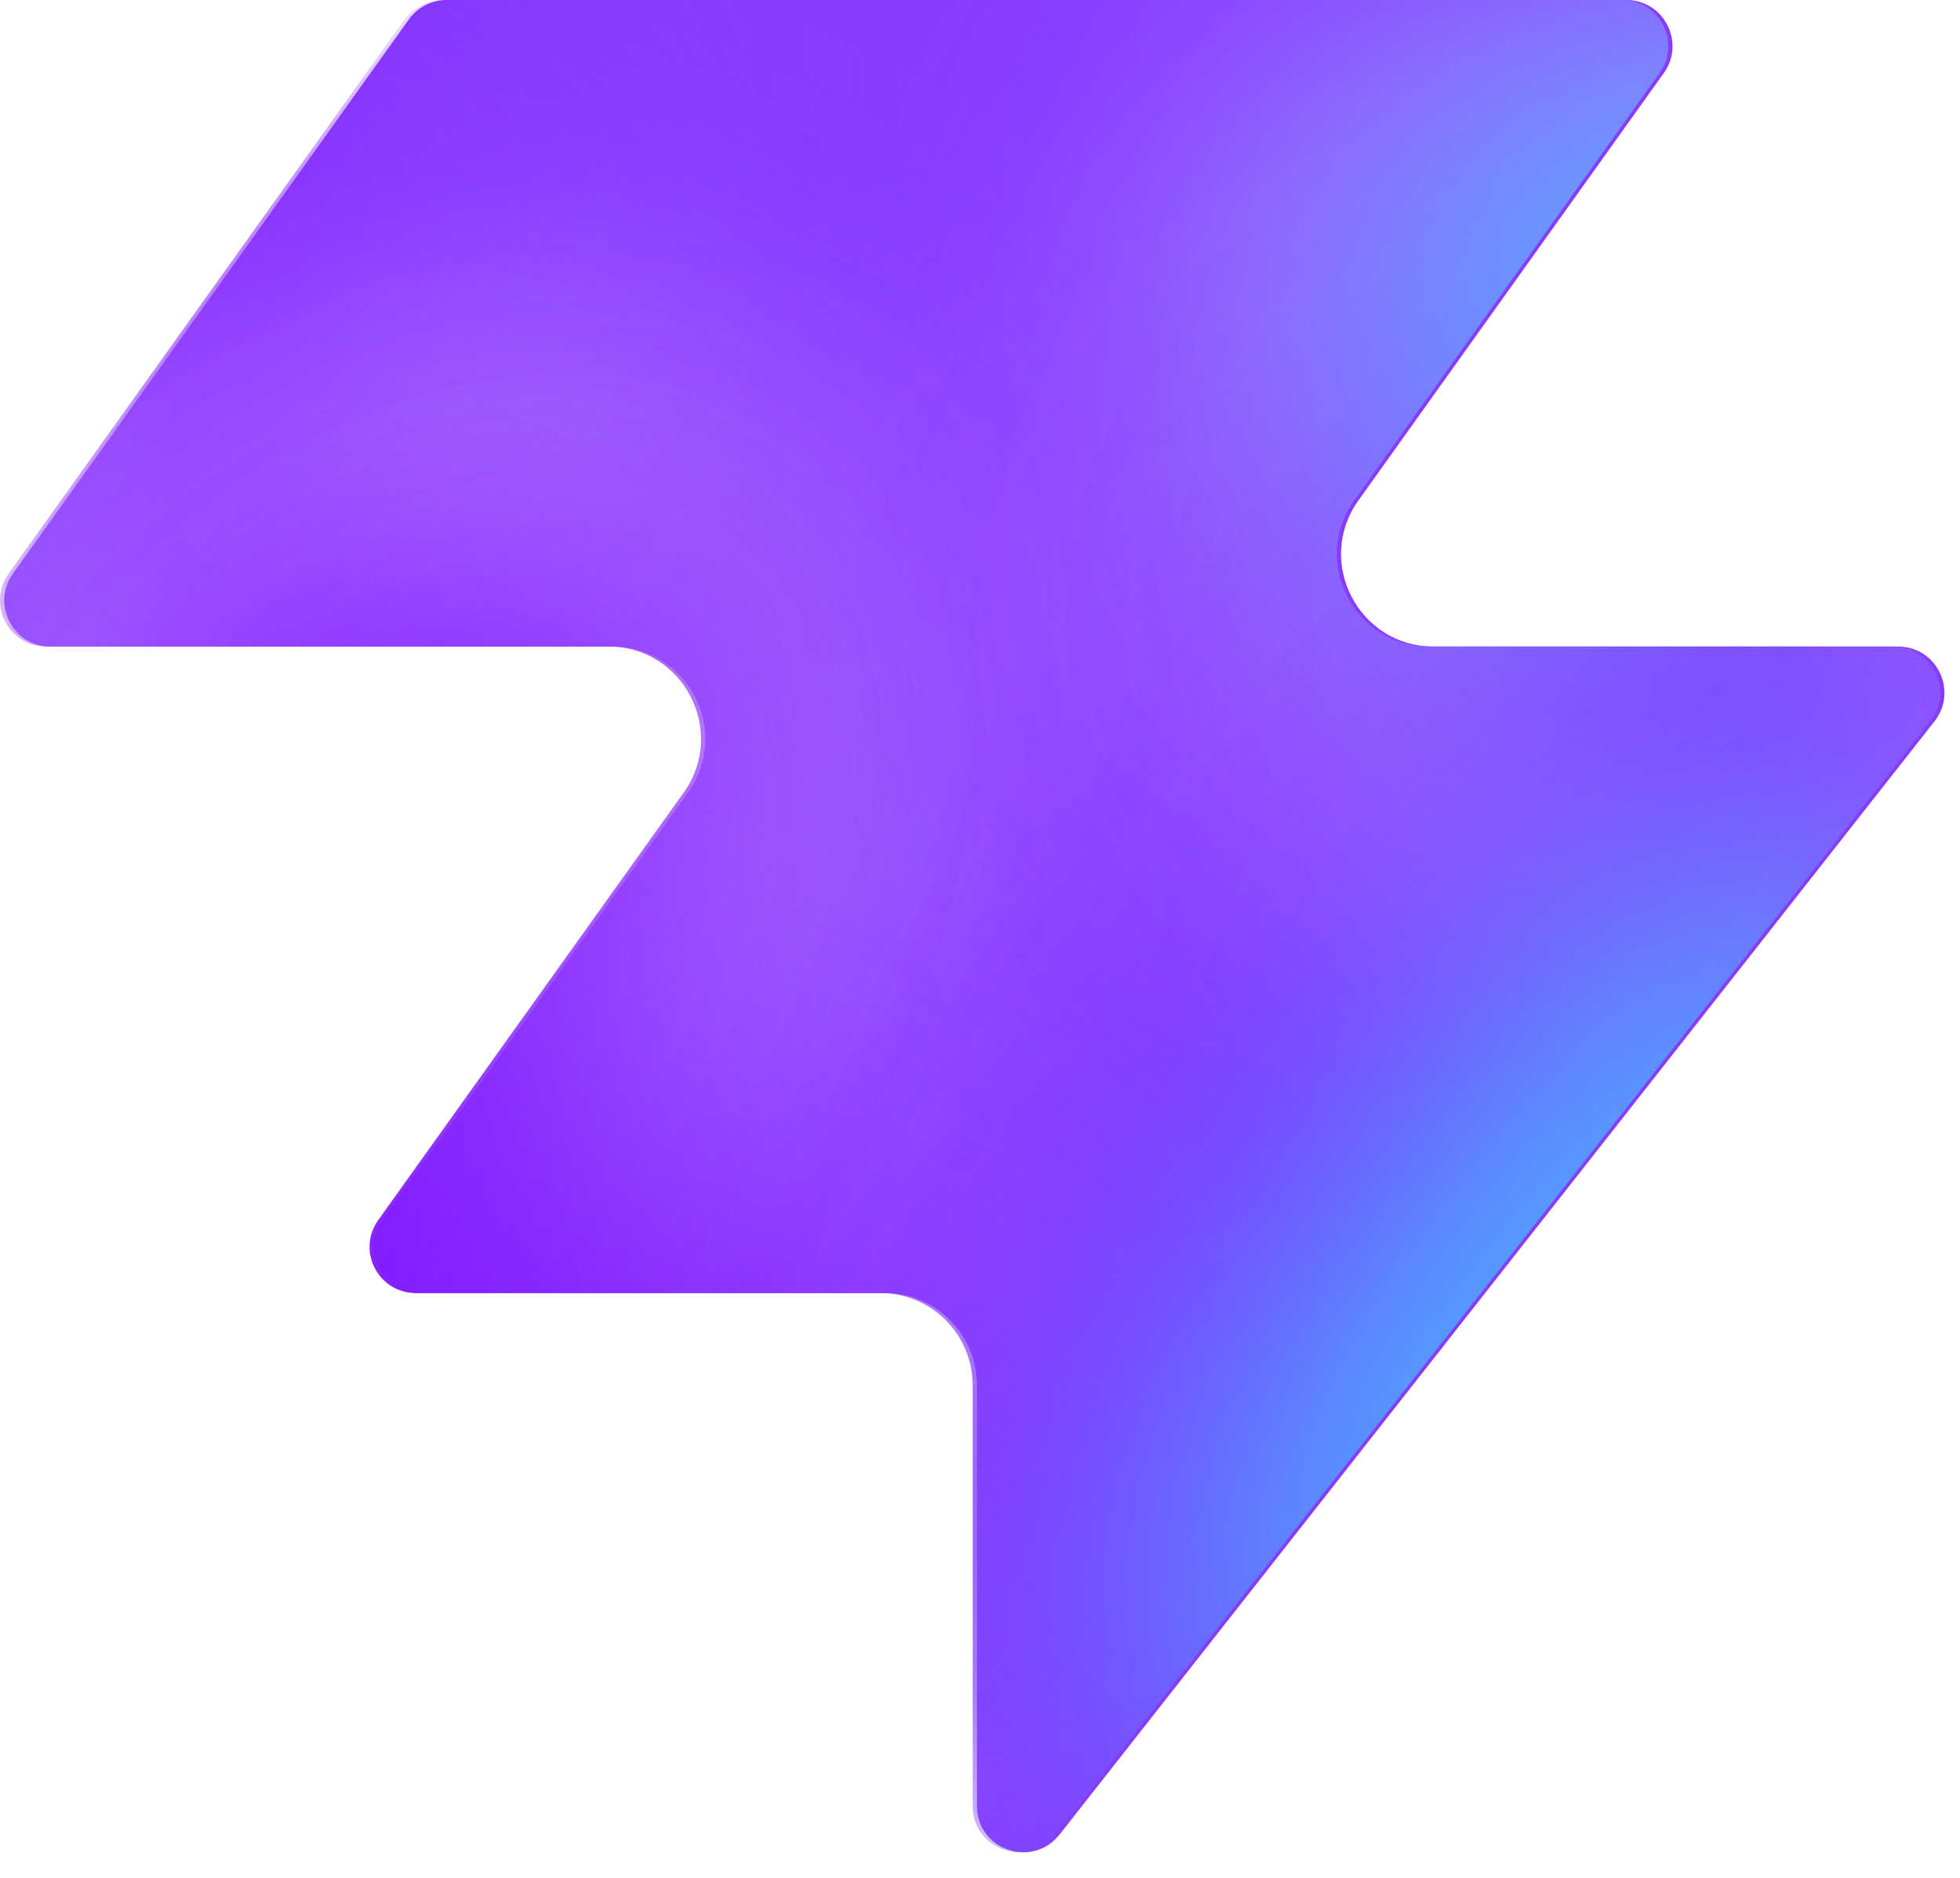
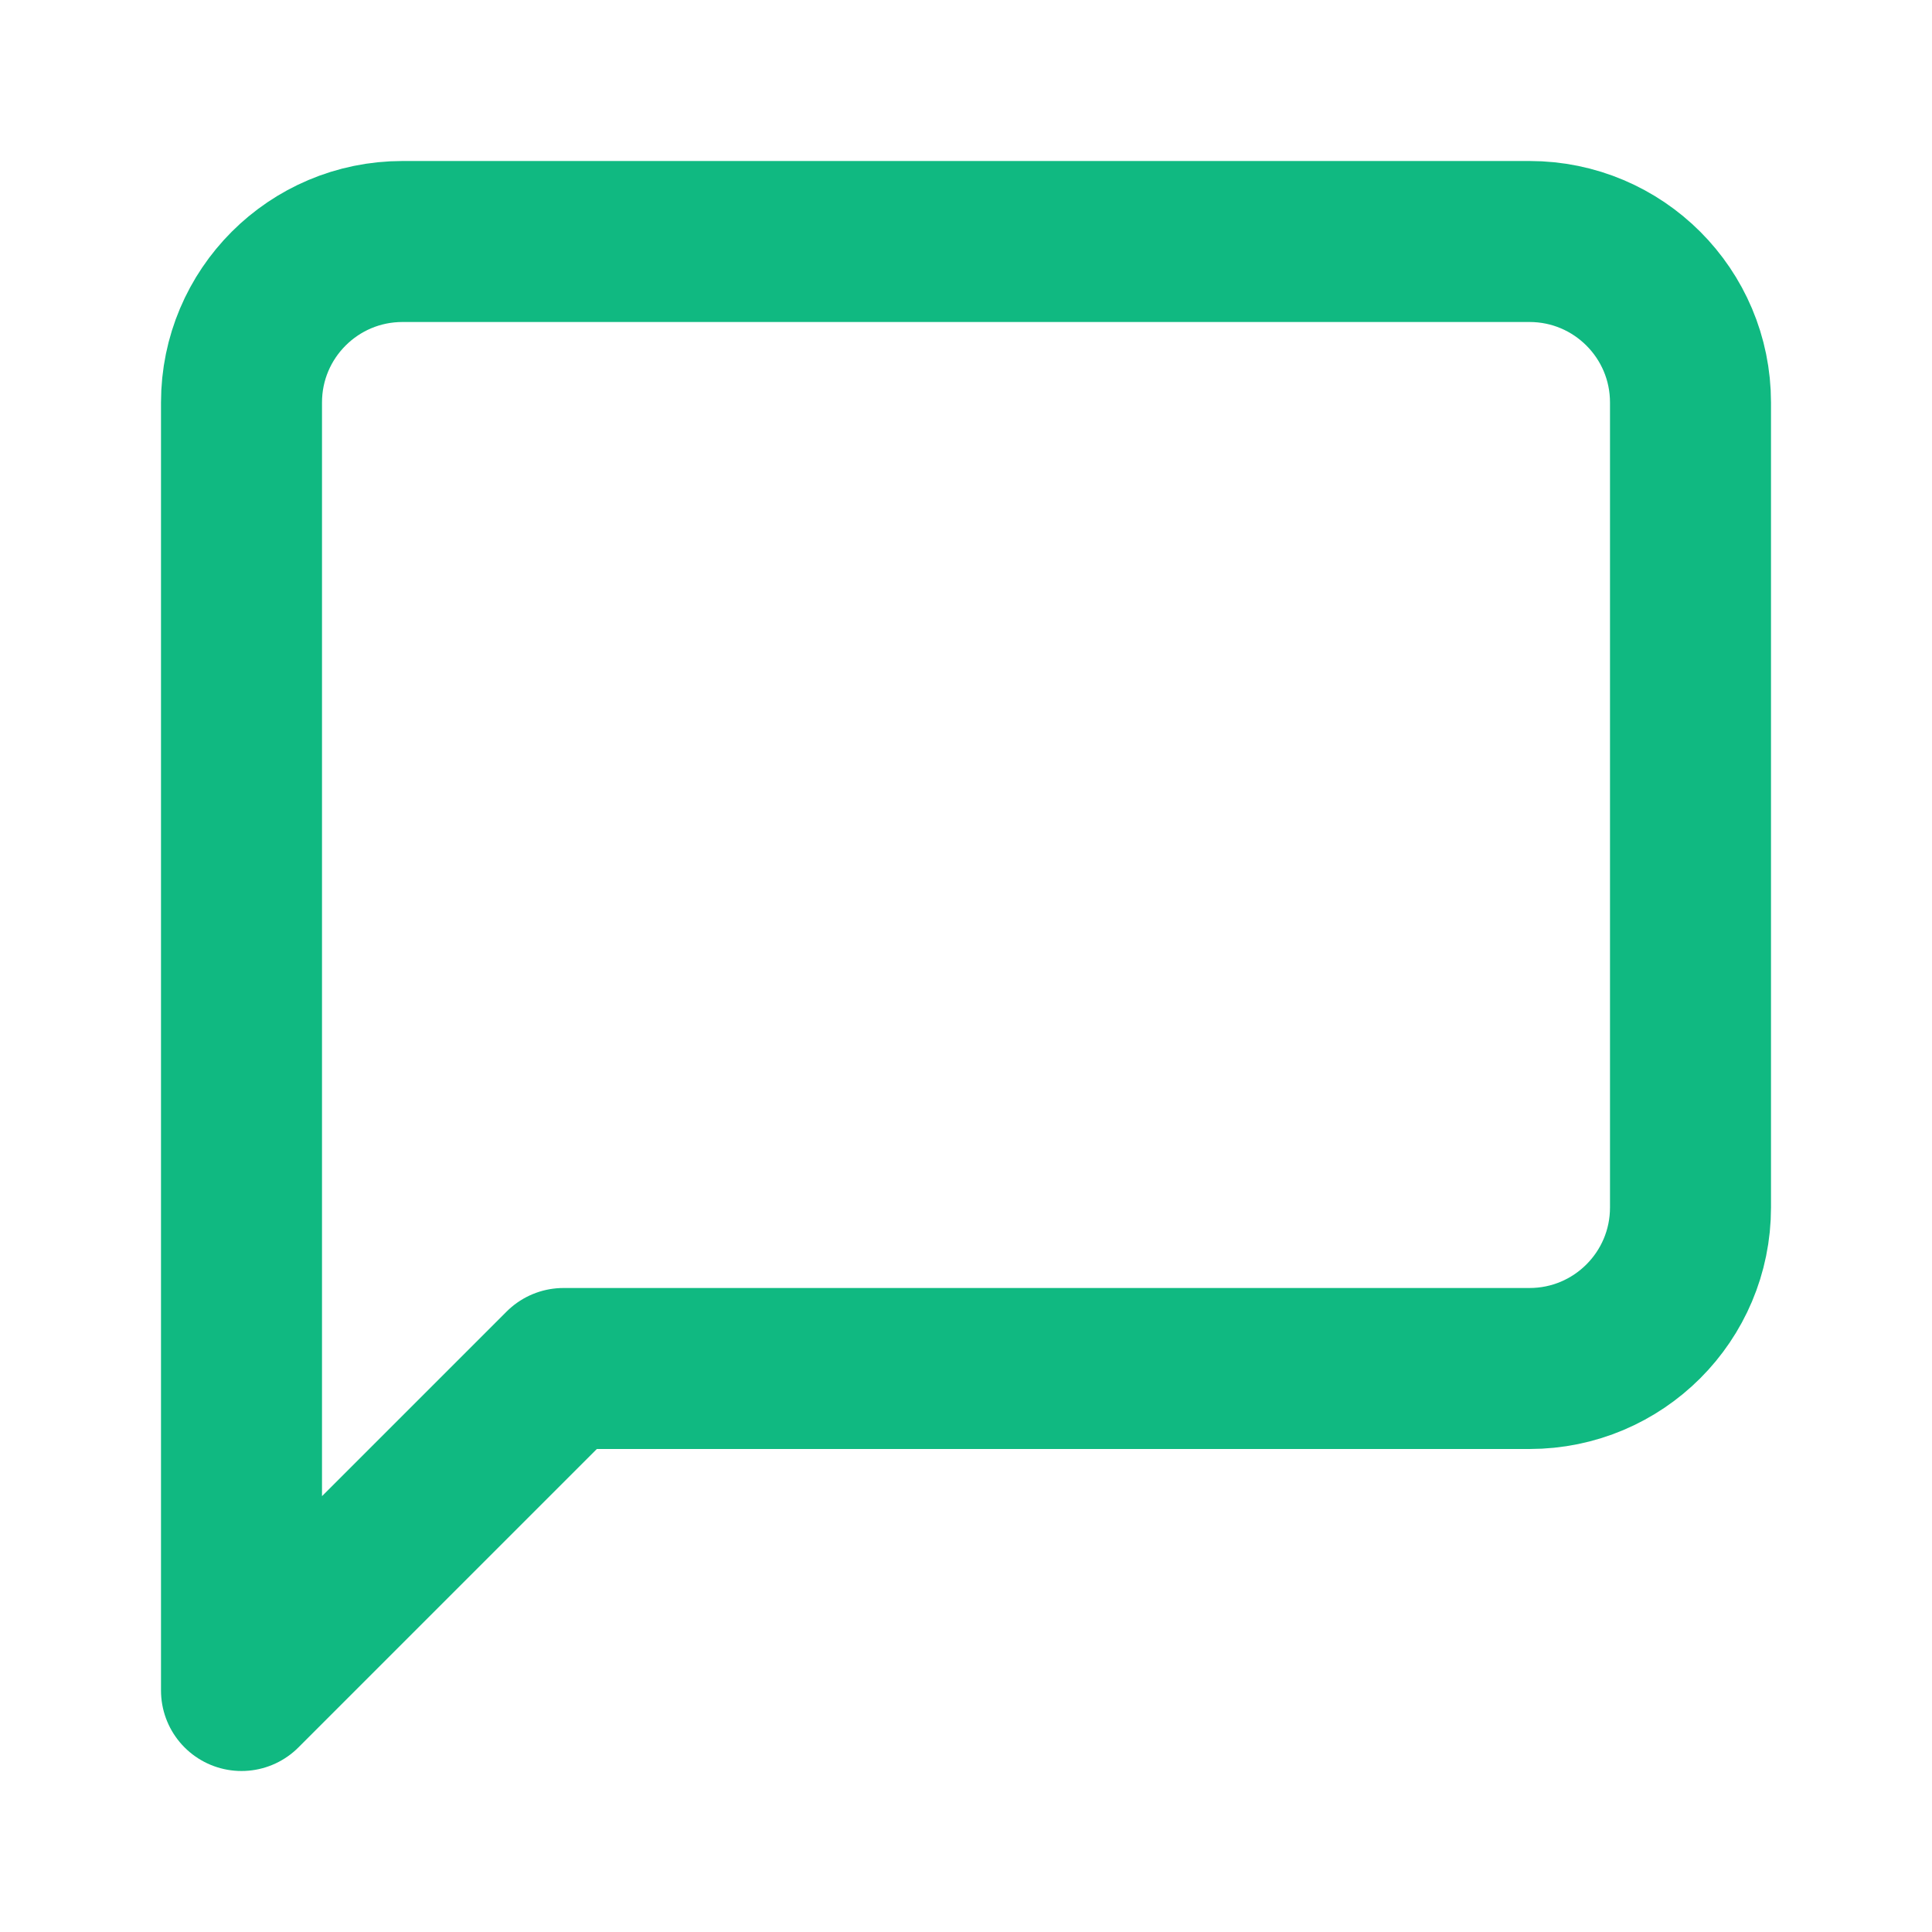
- <svg xmlns="http://www.w3.org/2000/svg" width="48" height="46" fill="none" viewBox="0 0 48 46">
-   <path fill="#863bff" d="M25.946 44.938c-.664.845-2.021.375-2.021-.698V33.937a2.26 2.26 0 0 0-2.262-2.262H10.287c-.92 0-1.456-1.04-.92-1.788l7.48-10.471c1.07-1.497 0-3.578-1.842-3.578H1.237c-.92 0-1.456-1.04-.92-1.788L10.013.474c.214-.297.556-.474.92-.474h28.894c.92 0 1.456 1.04.92 1.788l-7.48 10.471c-1.07 1.498 0 3.579 1.842 3.579h11.377c.943 0 1.473 1.088.89 1.83L25.947 44.94z" style="fill:#863bff;fill:color(display-p3 .525 .23 1);fill-opacity:1" />
-   <mask id="a" width="48" height="46" x="0" y="0" maskUnits="userSpaceOnUse" style="mask-type:alpha">
-     <path fill="#000" d="M25.842 44.938c-.664.844-2.021.375-2.021-.698V33.937a2.26 2.26 0 0 0-2.262-2.262H10.183c-.92 0-1.456-1.04-.92-1.788l7.48-10.471c1.07-1.498 0-3.579-1.842-3.579H1.133c-.92 0-1.456-1.04-.92-1.787L9.91.473c.214-.297.556-.474.92-.474h28.894c.92 0 1.456 1.04.92 1.788l-7.48 10.471c-1.07 1.498 0 3.578 1.842 3.578h11.377c.943 0 1.473 1.088.89 1.832L25.843 44.94z" style="fill:#000;fill-opacity:1" />
-   </mask>
-   <g mask="url(#a)">
-     <g filter="url(#b)">
-       <ellipse cx="5.508" cy="14.704" fill="#ede6ff" rx="5.508" ry="14.704" style="fill:#ede6ff;fill:color(display-p3 .927 .903 1);fill-opacity:1" transform="matrix(.00324 1 1 -.00324 -4.47 31.516)" />
-     </g>
-     <g filter="url(#c)">
-       <ellipse cx="10.399" cy="29.851" fill="#ede6ff" rx="10.399" ry="29.851" style="fill:#ede6ff;fill:color(display-p3 .927 .903 1);fill-opacity:1" transform="matrix(.00324 1 1 -.00324 -39.328 7.883)" />
-     </g>
-     <g filter="url(#d)">
-       <ellipse cx="5.508" cy="30.487" fill="#7e14ff" rx="5.508" ry="30.487" style="fill:#7e14ff;fill:color(display-p3 .492 .077 1);fill-opacity:1" transform="rotate(89.814 -25.913 -14.639)scale(1 -1)" />
-     </g>
-     <g filter="url(#e)">
-       <ellipse cx="5.508" cy="30.599" fill="#7e14ff" rx="5.508" ry="30.599" style="fill:#7e14ff;fill:color(display-p3 .492 .077 1);fill-opacity:1" transform="rotate(89.814 -32.644 -3.334)scale(1 -1)" />
-     </g>
-     <g filter="url(#f)">
-       <ellipse cx="5.508" cy="30.599" fill="#7e14ff" rx="5.508" ry="30.599" style="fill:#7e14ff;fill:color(display-p3 .492 .077 1);fill-opacity:1" transform="matrix(.00324 1 1 -.00324 -34.34 30.47)" />
-     </g>
-     <g filter="url(#g)">
-       <ellipse cx="14.072" cy="22.078" fill="#ede6ff" rx="14.072" ry="22.078" style="fill:#ede6ff;fill:color(display-p3 .927 .903 1);fill-opacity:1" transform="rotate(93.35 24.506 48.493)scale(-1 1)" />
-     </g>
-     <g filter="url(#h)">
-       <ellipse cx="3.47" cy="21.501" fill="#7e14ff" rx="3.47" ry="21.501" style="fill:#7e14ff;fill:color(display-p3 .492 .077 1);fill-opacity:1" transform="rotate(89.009 28.708 47.59)scale(-1 1)" />
-     </g>
-     <g filter="url(#i)">
-       <ellipse cx="3.47" cy="21.501" fill="#7e14ff" rx="3.47" ry="21.501" style="fill:#7e14ff;fill:color(display-p3 .492 .077 1);fill-opacity:1" transform="rotate(89.009 28.708 47.59)scale(-1 1)" />
-     </g>
-     <g filter="url(#j)">
-       <ellipse cx=".387" cy="8.972" fill="#7e14ff" rx="4.407" ry="29.108" style="fill:#7e14ff;fill:color(display-p3 .492 .077 1);fill-opacity:1" transform="rotate(39.51 .387 8.972)" />
-     </g>
-     <g filter="url(#k)">
-       <ellipse cx="47.523" cy="-6.092" fill="#7e14ff" rx="4.407" ry="29.108" style="fill:#7e14ff;fill:color(display-p3 .492 .077 1);fill-opacity:1" transform="rotate(37.892 47.523 -6.092)" />
-     </g>
-     <g filter="url(#l)">
-       <ellipse cx="41.412" cy="6.333" fill="#47bfff" rx="5.971" ry="9.665" style="fill:#47bfff;fill:color(display-p3 .28 .748 1);fill-opacity:1" transform="rotate(37.892 41.412 6.333)" />
-     </g>
-     <g filter="url(#m)">
-       <ellipse cx="-1.879" cy="38.332" fill="#7e14ff" rx="4.407" ry="29.108" style="fill:#7e14ff;fill:color(display-p3 .492 .077 1);fill-opacity:1" transform="rotate(37.892 -1.88 38.332)" />
-     </g>
-     <g filter="url(#n)">
-       <ellipse cx="-1.879" cy="38.332" fill="#7e14ff" rx="4.407" ry="29.108" style="fill:#7e14ff;fill:color(display-p3 .492 .077 1);fill-opacity:1" transform="rotate(37.892 -1.88 38.332)" />
-     </g>
-     <g filter="url(#o)">
-       <ellipse cx="35.651" cy="29.907" fill="#7e14ff" rx="4.407" ry="29.108" style="fill:#7e14ff;fill:color(display-p3 .492 .077 1);fill-opacity:1" transform="rotate(37.892 35.651 29.907)" />
-     </g>
-     <g filter="url(#p)">
-       <ellipse cx="38.418" cy="32.4" fill="#47bfff" rx="5.971" ry="15.297" style="fill:#47bfff;fill:color(display-p3 .28 .748 1);fill-opacity:1" transform="rotate(37.892 38.418 32.4)" />
-     </g>
-   </g>
-   <defs>
-     <filter id="b" width="60.045" height="41.654" x="-19.77" y="16.149" color-interpolation-filters="sRGB" filterUnits="userSpaceOnUse">
-       <feFlood flood-opacity="0" result="BackgroundImageFix" />
-       <feBlend in="SourceGraphic" in2="BackgroundImageFix" result="shape" />
-       <feGaussianBlur result="effect1_foregroundBlur_2002_17158" stdDeviation="7.659" />
-     </filter>
-     <filter id="c" width="90.34" height="51.437" x="-54.613" y="-7.533" color-interpolation-filters="sRGB" filterUnits="userSpaceOnUse">
-       <feFlood flood-opacity="0" result="BackgroundImageFix" />
-       <feBlend in="SourceGraphic" in2="BackgroundImageFix" result="shape" />
-       <feGaussianBlur result="effect1_foregroundBlur_2002_17158" stdDeviation="7.659" />
-     </filter>
-     <filter id="d" width="79.355" height="29.4" x="-49.64" y="2.03" color-interpolation-filters="sRGB" filterUnits="userSpaceOnUse">
-       <feFlood flood-opacity="0" result="BackgroundImageFix" />
-       <feBlend in="SourceGraphic" in2="BackgroundImageFix" result="shape" />
-       <feGaussianBlur result="effect1_foregroundBlur_2002_17158" stdDeviation="4.596" />
-     </filter>
-     <filter id="e" width="79.579" height="29.4" x="-45.045" y="20.029" color-interpolation-filters="sRGB" filterUnits="userSpaceOnUse">
-       <feFlood flood-opacity="0" result="BackgroundImageFix" />
-       <feBlend in="SourceGraphic" in2="BackgroundImageFix" result="shape" />
-       <feGaussianBlur result="effect1_foregroundBlur_2002_17158" stdDeviation="4.596" />
-     </filter>
-     <filter id="f" width="79.579" height="29.4" x="-43.513" y="21.178" color-interpolation-filters="sRGB" filterUnits="userSpaceOnUse">
-       <feFlood flood-opacity="0" result="BackgroundImageFix" />
-       <feBlend in="SourceGraphic" in2="BackgroundImageFix" result="shape" />
-       <feGaussianBlur result="effect1_foregroundBlur_2002_17158" stdDeviation="4.596" />
-     </filter>
-     <filter id="g" width="74.749" height="58.852" x="15.756" y="-17.901" color-interpolation-filters="sRGB" filterUnits="userSpaceOnUse">
-       <feFlood flood-opacity="0" result="BackgroundImageFix" />
-       <feBlend in="SourceGraphic" in2="BackgroundImageFix" result="shape" />
-       <feGaussianBlur result="effect1_foregroundBlur_2002_17158" stdDeviation="7.659" />
-     </filter>
-     <filter id="h" width="61.377" height="25.362" x="23.548" y="2.284" color-interpolation-filters="sRGB" filterUnits="userSpaceOnUse">
-       <feFlood flood-opacity="0" result="BackgroundImageFix" />
-       <feBlend in="SourceGraphic" in2="BackgroundImageFix" result="shape" />
-       <feGaussianBlur result="effect1_foregroundBlur_2002_17158" stdDeviation="4.596" />
-     </filter>
-     <filter id="i" width="61.377" height="25.362" x="23.548" y="2.284" color-interpolation-filters="sRGB" filterUnits="userSpaceOnUse">
-       <feFlood flood-opacity="0" result="BackgroundImageFix" />
-       <feBlend in="SourceGraphic" in2="BackgroundImageFix" result="shape" />
-       <feGaussianBlur result="effect1_foregroundBlur_2002_17158" stdDeviation="4.596" />
-     </filter>
-     <filter id="j" width="56.045" height="63.649" x="-27.636" y="-22.853" color-interpolation-filters="sRGB" filterUnits="userSpaceOnUse">
-       <feFlood flood-opacity="0" result="BackgroundImageFix" />
-       <feBlend in="SourceGraphic" in2="BackgroundImageFix" result="shape" />
-       <feGaussianBlur result="effect1_foregroundBlur_2002_17158" stdDeviation="4.596" />
-     </filter>
-     <filter id="k" width="54.814" height="64.646" x="20.116" y="-38.415" color-interpolation-filters="sRGB" filterUnits="userSpaceOnUse">
-       <feFlood flood-opacity="0" result="BackgroundImageFix" />
-       <feBlend in="SourceGraphic" in2="BackgroundImageFix" result="shape" />
-       <feGaussianBlur result="effect1_foregroundBlur_2002_17158" stdDeviation="4.596" />
-     </filter>
-     <filter id="l" width="33.541" height="35.313" x="24.641" y="-11.323" color-interpolation-filters="sRGB" filterUnits="userSpaceOnUse">
-       <feFlood flood-opacity="0" result="BackgroundImageFix" />
-       <feBlend in="SourceGraphic" in2="BackgroundImageFix" result="shape" />
-       <feGaussianBlur result="effect1_foregroundBlur_2002_17158" stdDeviation="4.596" />
-     </filter>
-     <filter id="m" width="54.814" height="64.646" x="-29.286" y="6.009" color-interpolation-filters="sRGB" filterUnits="userSpaceOnUse">
-       <feFlood flood-opacity="0" result="BackgroundImageFix" />
-       <feBlend in="SourceGraphic" in2="BackgroundImageFix" result="shape" />
-       <feGaussianBlur result="effect1_foregroundBlur_2002_17158" stdDeviation="4.596" />
-     </filter>
-     <filter id="n" width="54.814" height="64.646" x="-29.286" y="6.009" color-interpolation-filters="sRGB" filterUnits="userSpaceOnUse">
-       <feFlood flood-opacity="0" result="BackgroundImageFix" />
-       <feBlend in="SourceGraphic" in2="BackgroundImageFix" result="shape" />
-       <feGaussianBlur result="effect1_foregroundBlur_2002_17158" stdDeviation="4.596" />
-     </filter>
-     <filter id="o" width="54.814" height="64.646" x="8.244" y="-2.416" color-interpolation-filters="sRGB" filterUnits="userSpaceOnUse">
-       <feFlood flood-opacity="0" result="BackgroundImageFix" />
-       <feBlend in="SourceGraphic" in2="BackgroundImageFix" result="shape" />
-       <feGaussianBlur result="effect1_foregroundBlur_2002_17158" stdDeviation="4.596" />
-     </filter>
-     <filter id="p" width="39.409" height="43.623" x="18.713" y="10.588" color-interpolation-filters="sRGB" filterUnits="userSpaceOnUse">
-       <feFlood flood-opacity="0" result="BackgroundImageFix" />
-       <feBlend in="SourceGraphic" in2="BackgroundImageFix" result="shape" />
-       <feGaussianBlur result="effect1_foregroundBlur_2002_17158" stdDeviation="4.596" />
-     </filter>
-   </defs>
+ <svg xmlns="http://www.w3.org/2000/svg" width="32" height="32" viewBox="0 0 24 24" fill="none" stroke="#10b981" stroke-width="2" stroke-linecap="round" stroke-linejoin="round">
+   <path d="M21 15a2 2 0 0 1-2 2H7l-4 4V5a2 2 0 0 1 2-2h14a2 2 0 0 1 2 2z" />
</svg>
